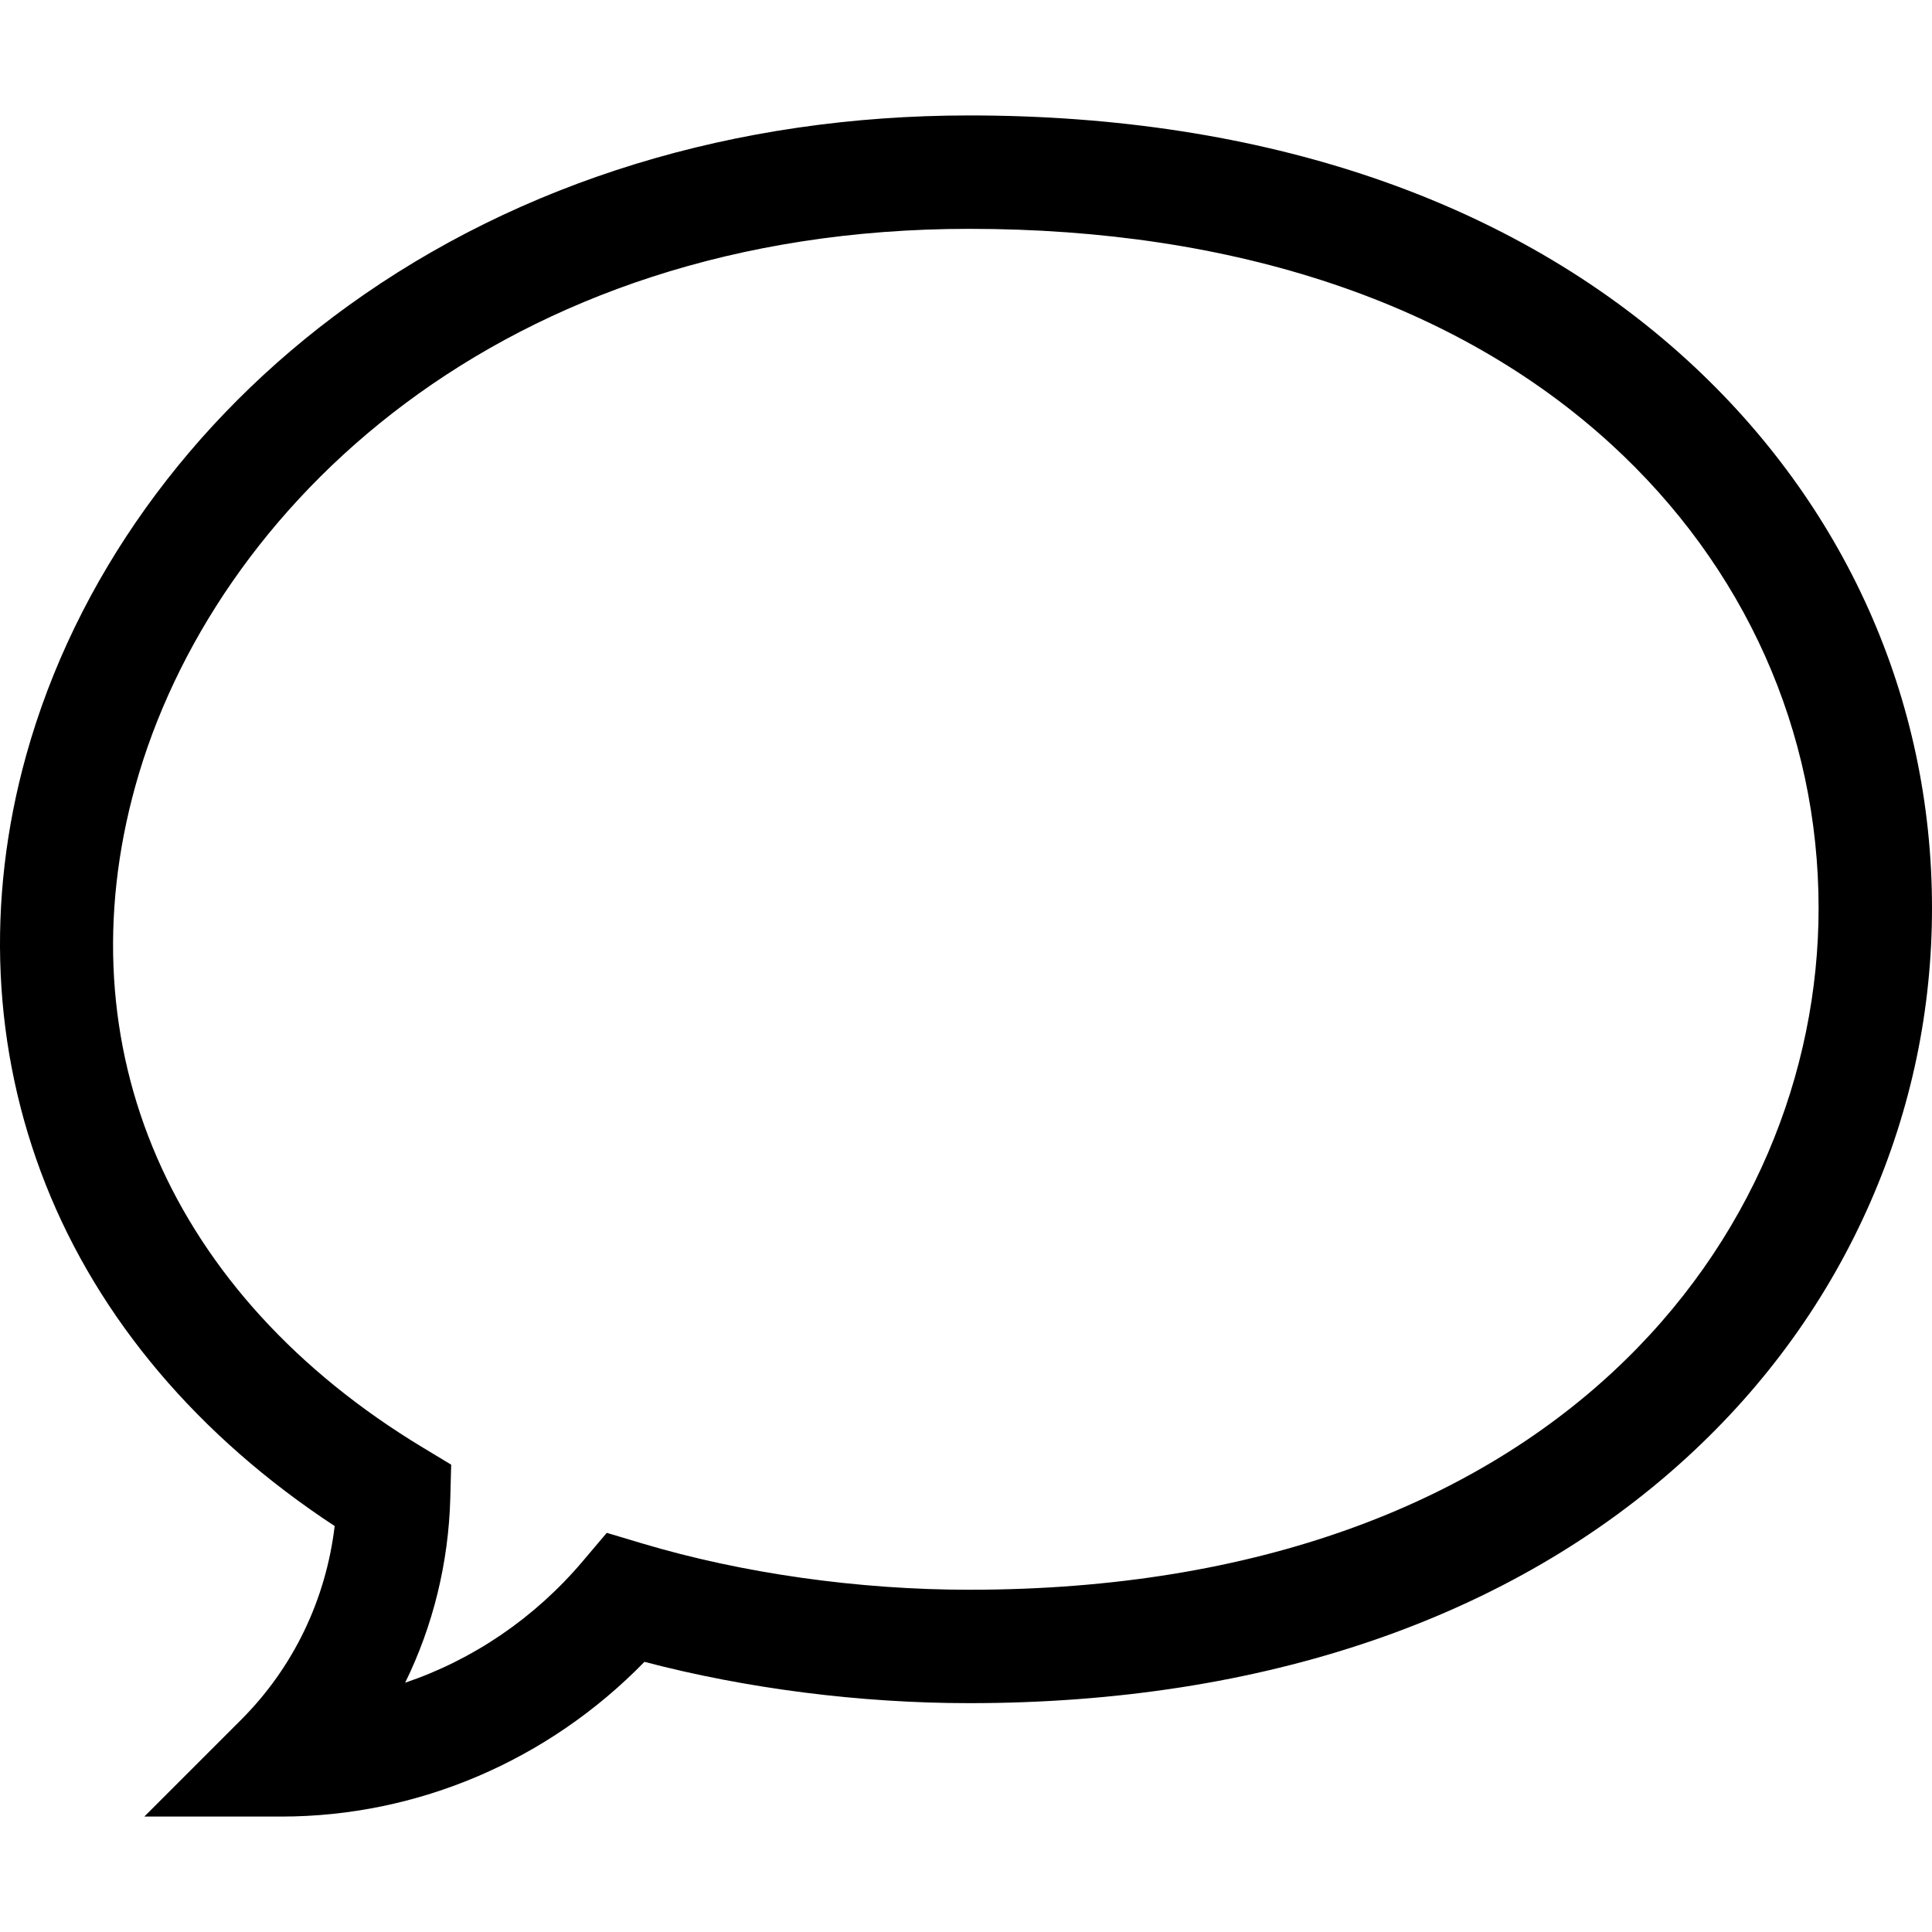
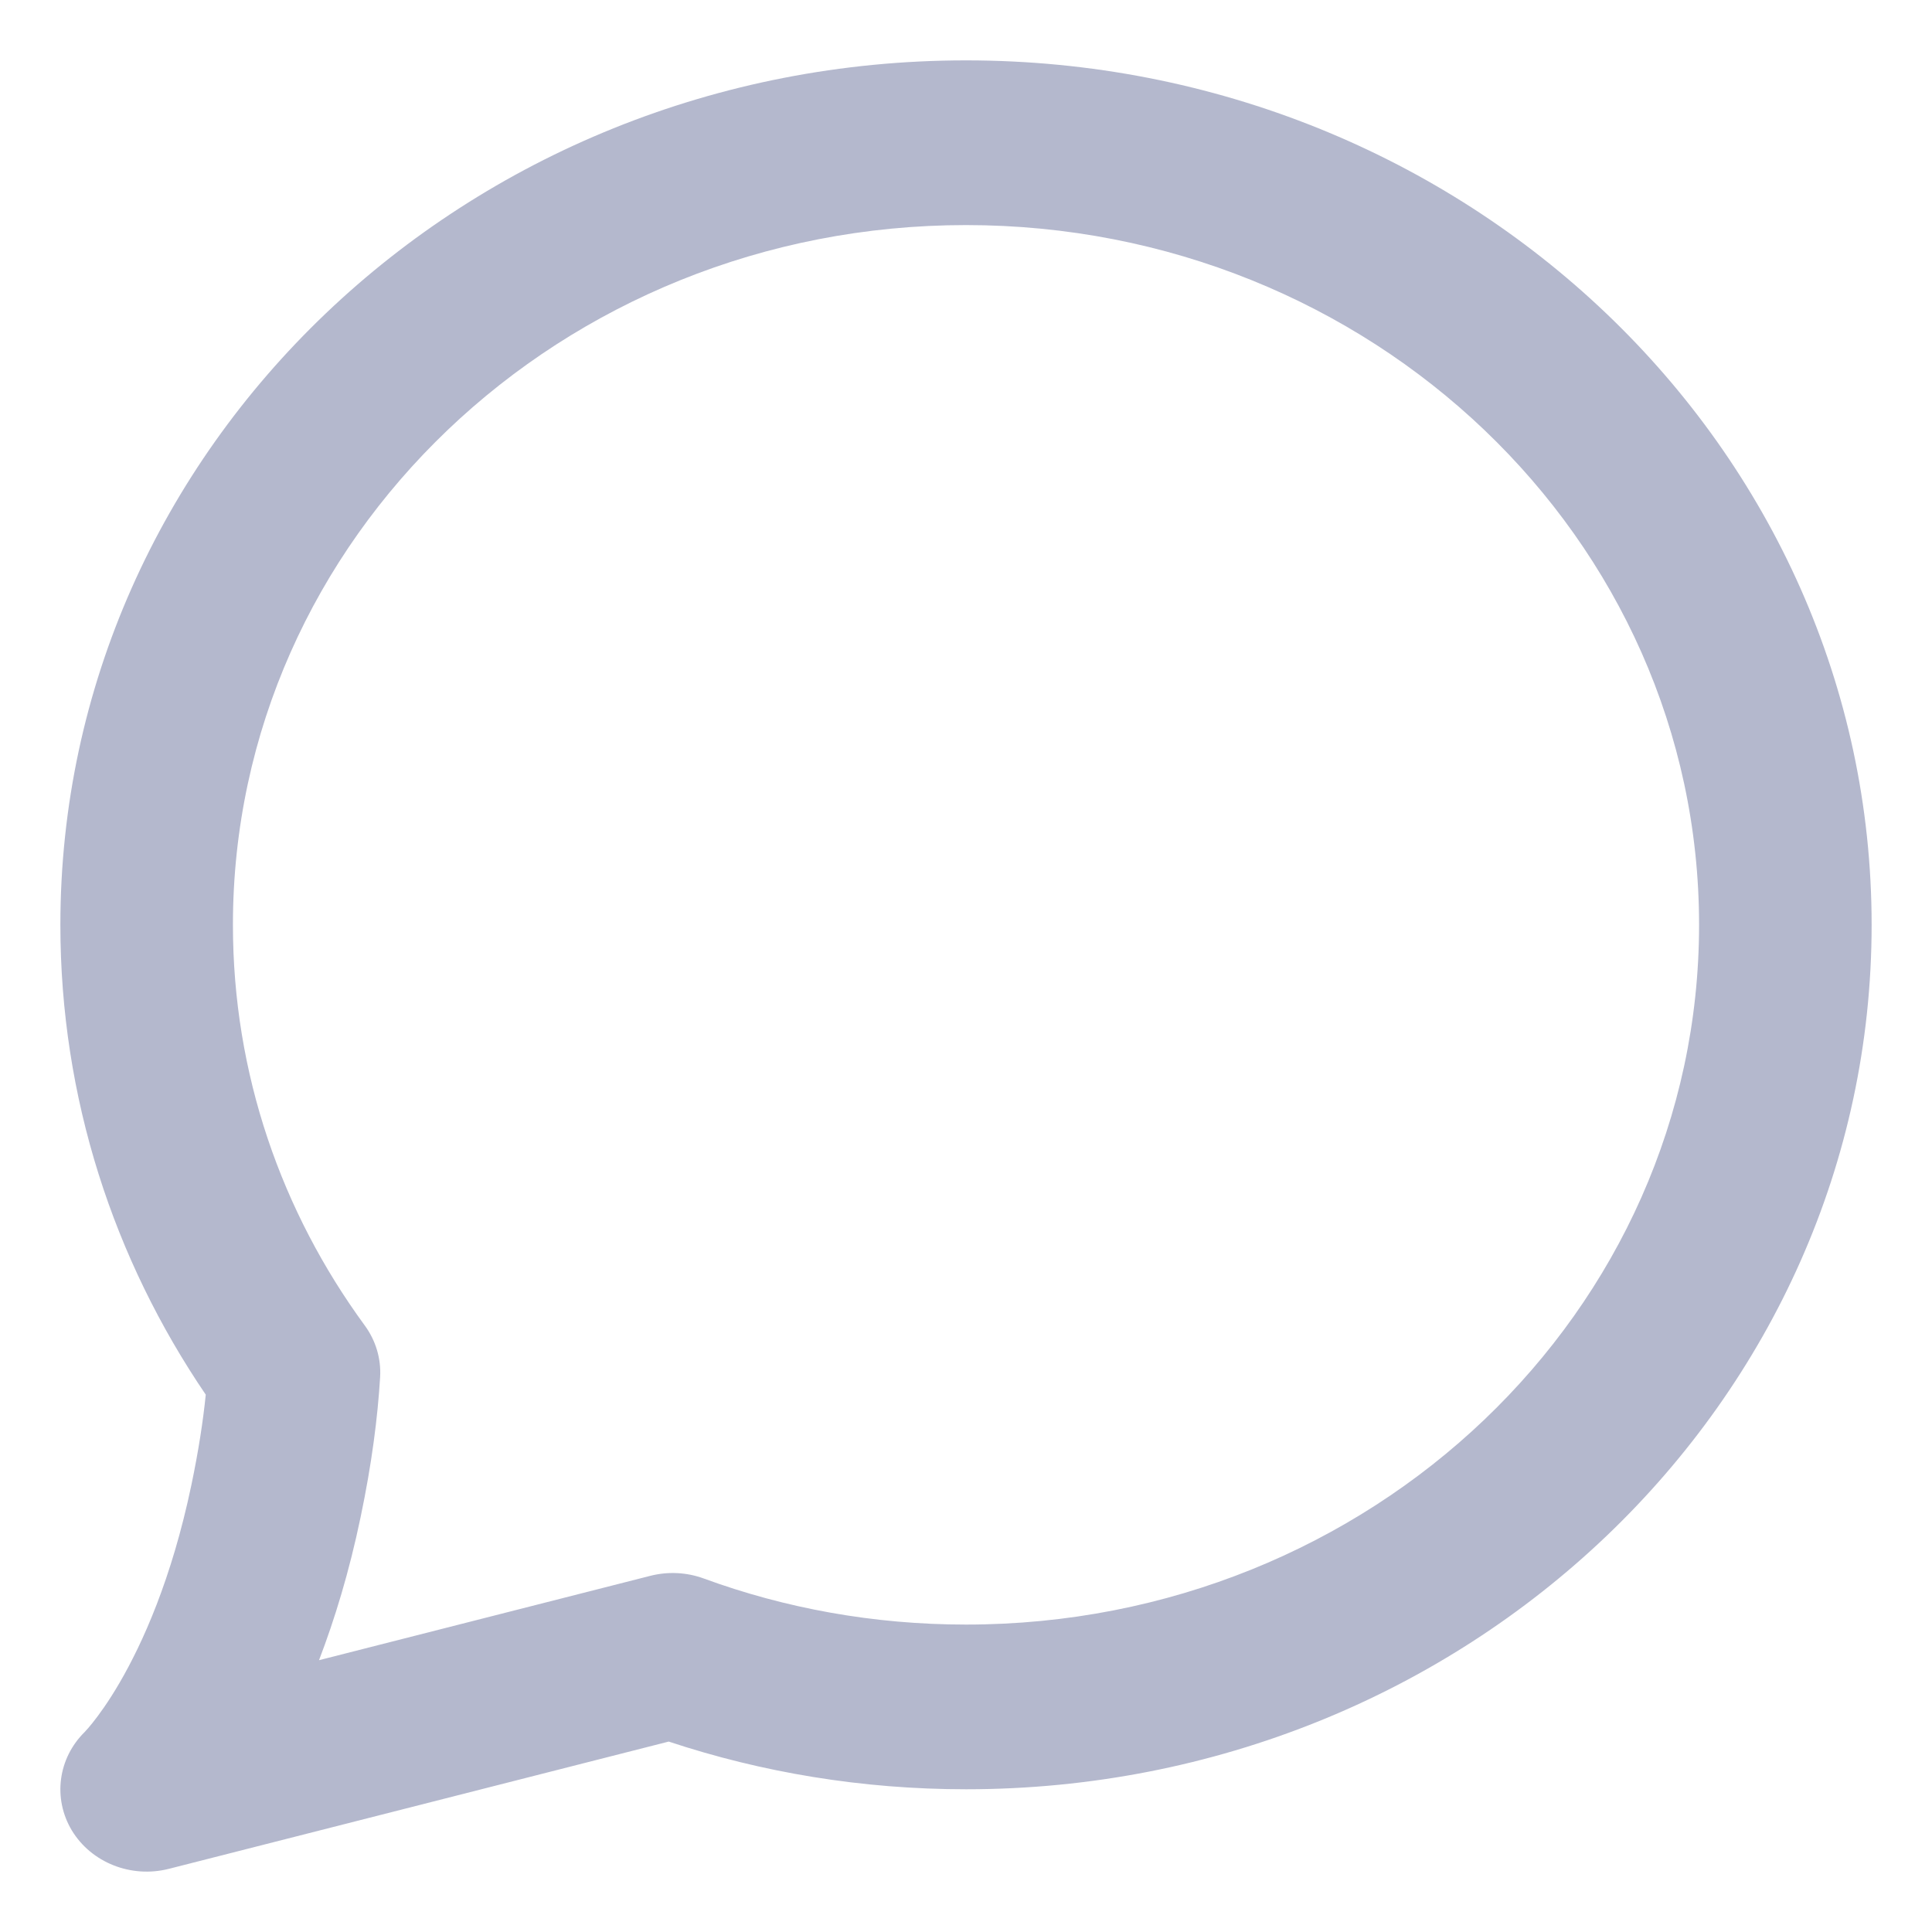
- <svg xmlns="http://www.w3.org/2000/svg" id="Capa_1" enable-background="new 0 0 511.072 511.072" height="512" viewBox="0 0 511.072 511.072" width="512">
-   <g id="Speech_Bubble_48_">
-     <g>
-       <path d="m74.39 480.536h-36.213l25.607-25.607c13.807-13.807 22.429-31.765 24.747-51.246-36.029-23.644-62.375-54.751-76.478-90.425-14.093-35.647-15.864-74.888-5.121-113.482 12.89-46.309 43.123-88.518 85.128-118.853 45.646-32.963 102.47-50.387 164.33-50.387 77.927 0 143.611 22.389 189.948 64.745 41.744 38.159 64.734 89.63 64.734 144.933 0 26.868-5.471 53.011-16.26 77.703-11.165 25.551-27.514 48.302-48.593 67.619-46.399 42.523-112.042 65-189.83 65-28.877 0-59.01-3.855-85.913-10.929-25.465 26.123-59.972 40.929-96.086 40.929zm182-420c-124.039 0-200.15 73.973-220.557 147.285-19.284 69.28 9.143 134.743 76.043 175.115l7.475 4.511-.23 8.727c-.456 17.274-4.574 33.912-11.945 48.952 17.949-6.073 34.236-17.083 46.99-32.151l6.342-7.493 9.405 2.813c26.393 7.894 57.104 12.241 86.477 12.241 154.372 0 224.682-93.473 224.682-180.322 0-46.776-19.524-90.384-54.976-122.79-40.713-37.216-99.397-56.888-169.706-56.888z" />
-     </g>
-   </g>
+ <svg xmlns="http://www.w3.org/2000/svg" width="16" height="16" viewBox="0 0 16 16" fill="none">
+   <path fill-rule="evenodd" clip-rule="evenodd" d="M8 1.864C4.647 1.864 1.929 4.458 1.929 7.659C1.929 8.894 2.332 10.036 3.02 10.976C3.112 11.101 3.157 11.252 3.148 11.405C3.128 11.737 3.079 12.123 2.986 12.566C2.891 13.022 2.77 13.415 2.642 13.749L5.387 13.05C5.533 13.013 5.687 13.021 5.827 13.072C6.501 13.319 7.233 13.454 8 13.454C11.353 13.454 14.071 10.86 14.071 7.659C14.071 4.458 11.353 1.864 8 1.864ZM0.702 14.343C0.704 14.341 0.706 14.339 0.709 14.335C0.719 14.325 0.738 14.303 0.764 14.271C0.816 14.206 0.898 14.095 0.992 13.933C1.179 13.611 1.421 13.081 1.585 12.298C1.644 12.016 1.682 11.767 1.704 11.55C0.942 10.43 0.5 9.093 0.5 7.659C0.5 3.705 3.858 0.5 8 0.5C12.142 0.5 15.5 3.705 15.5 7.659C15.5 11.613 12.142 14.818 8 14.818C7.139 14.818 6.31 14.679 5.538 14.423L1.398 15.477C1.086 15.556 0.757 15.426 0.595 15.159C0.436 14.894 0.48 14.561 0.702 14.343Z" fill="#B4B8CD" />
</svg>
